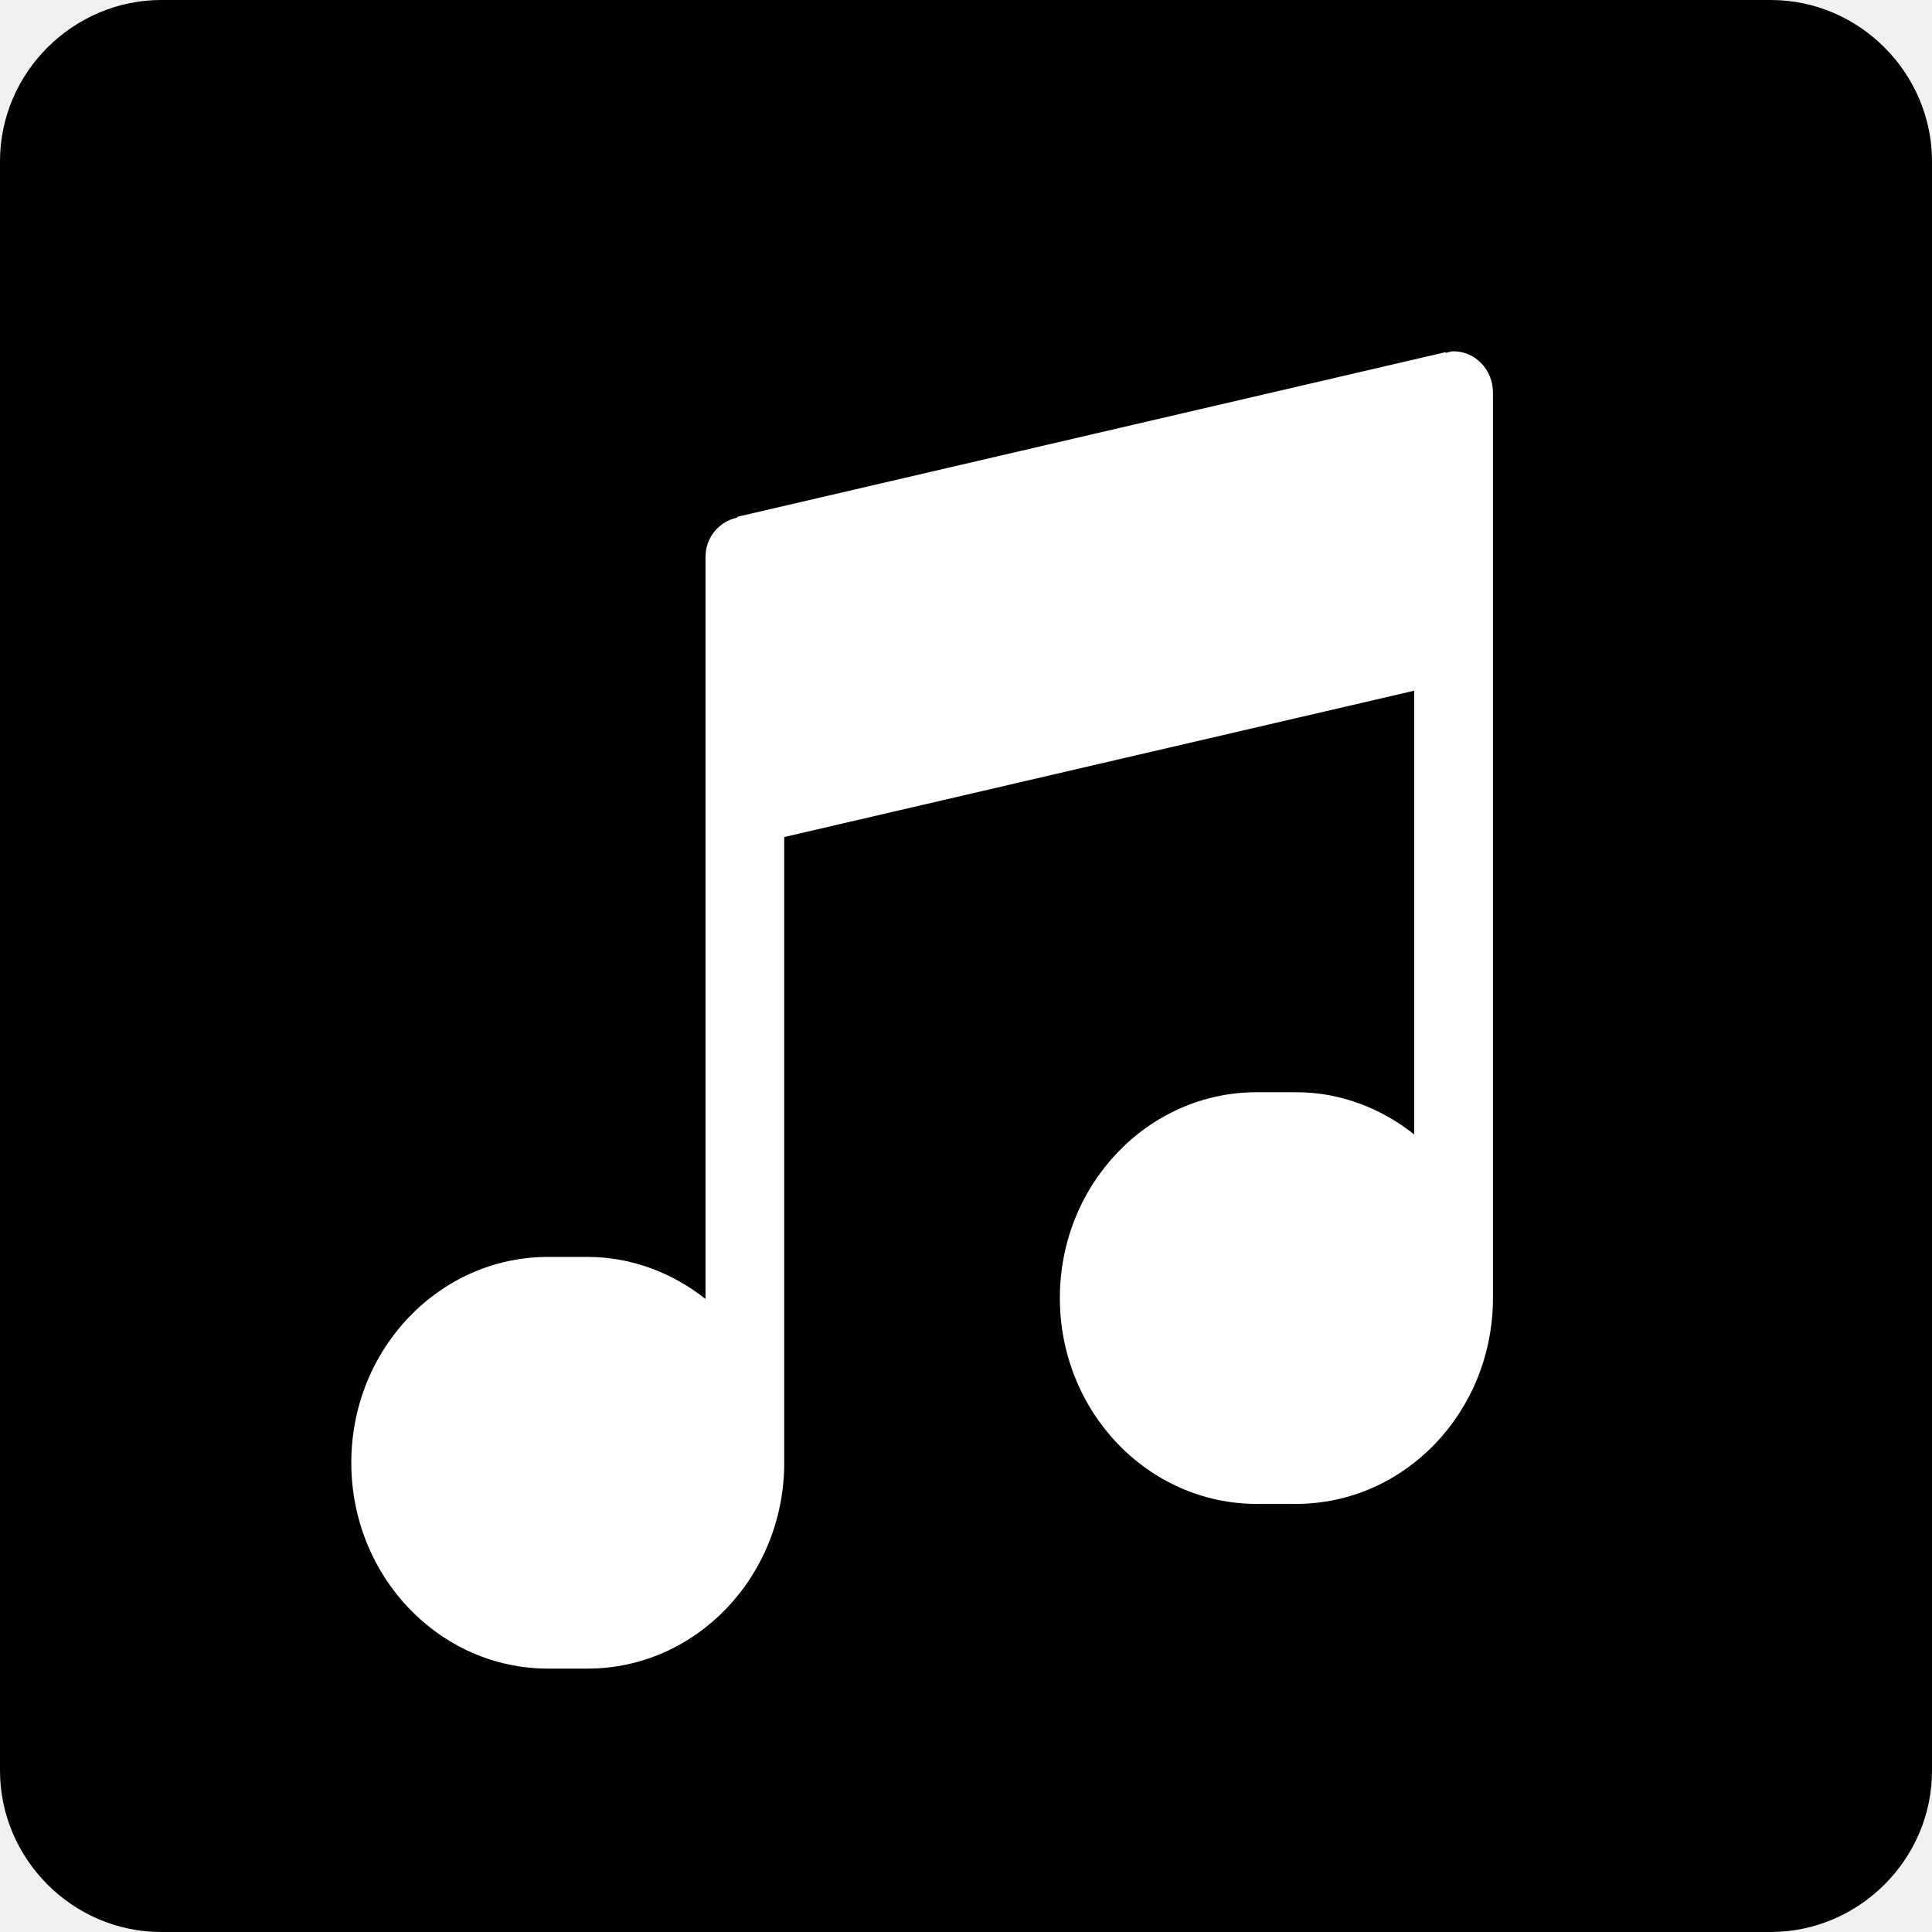
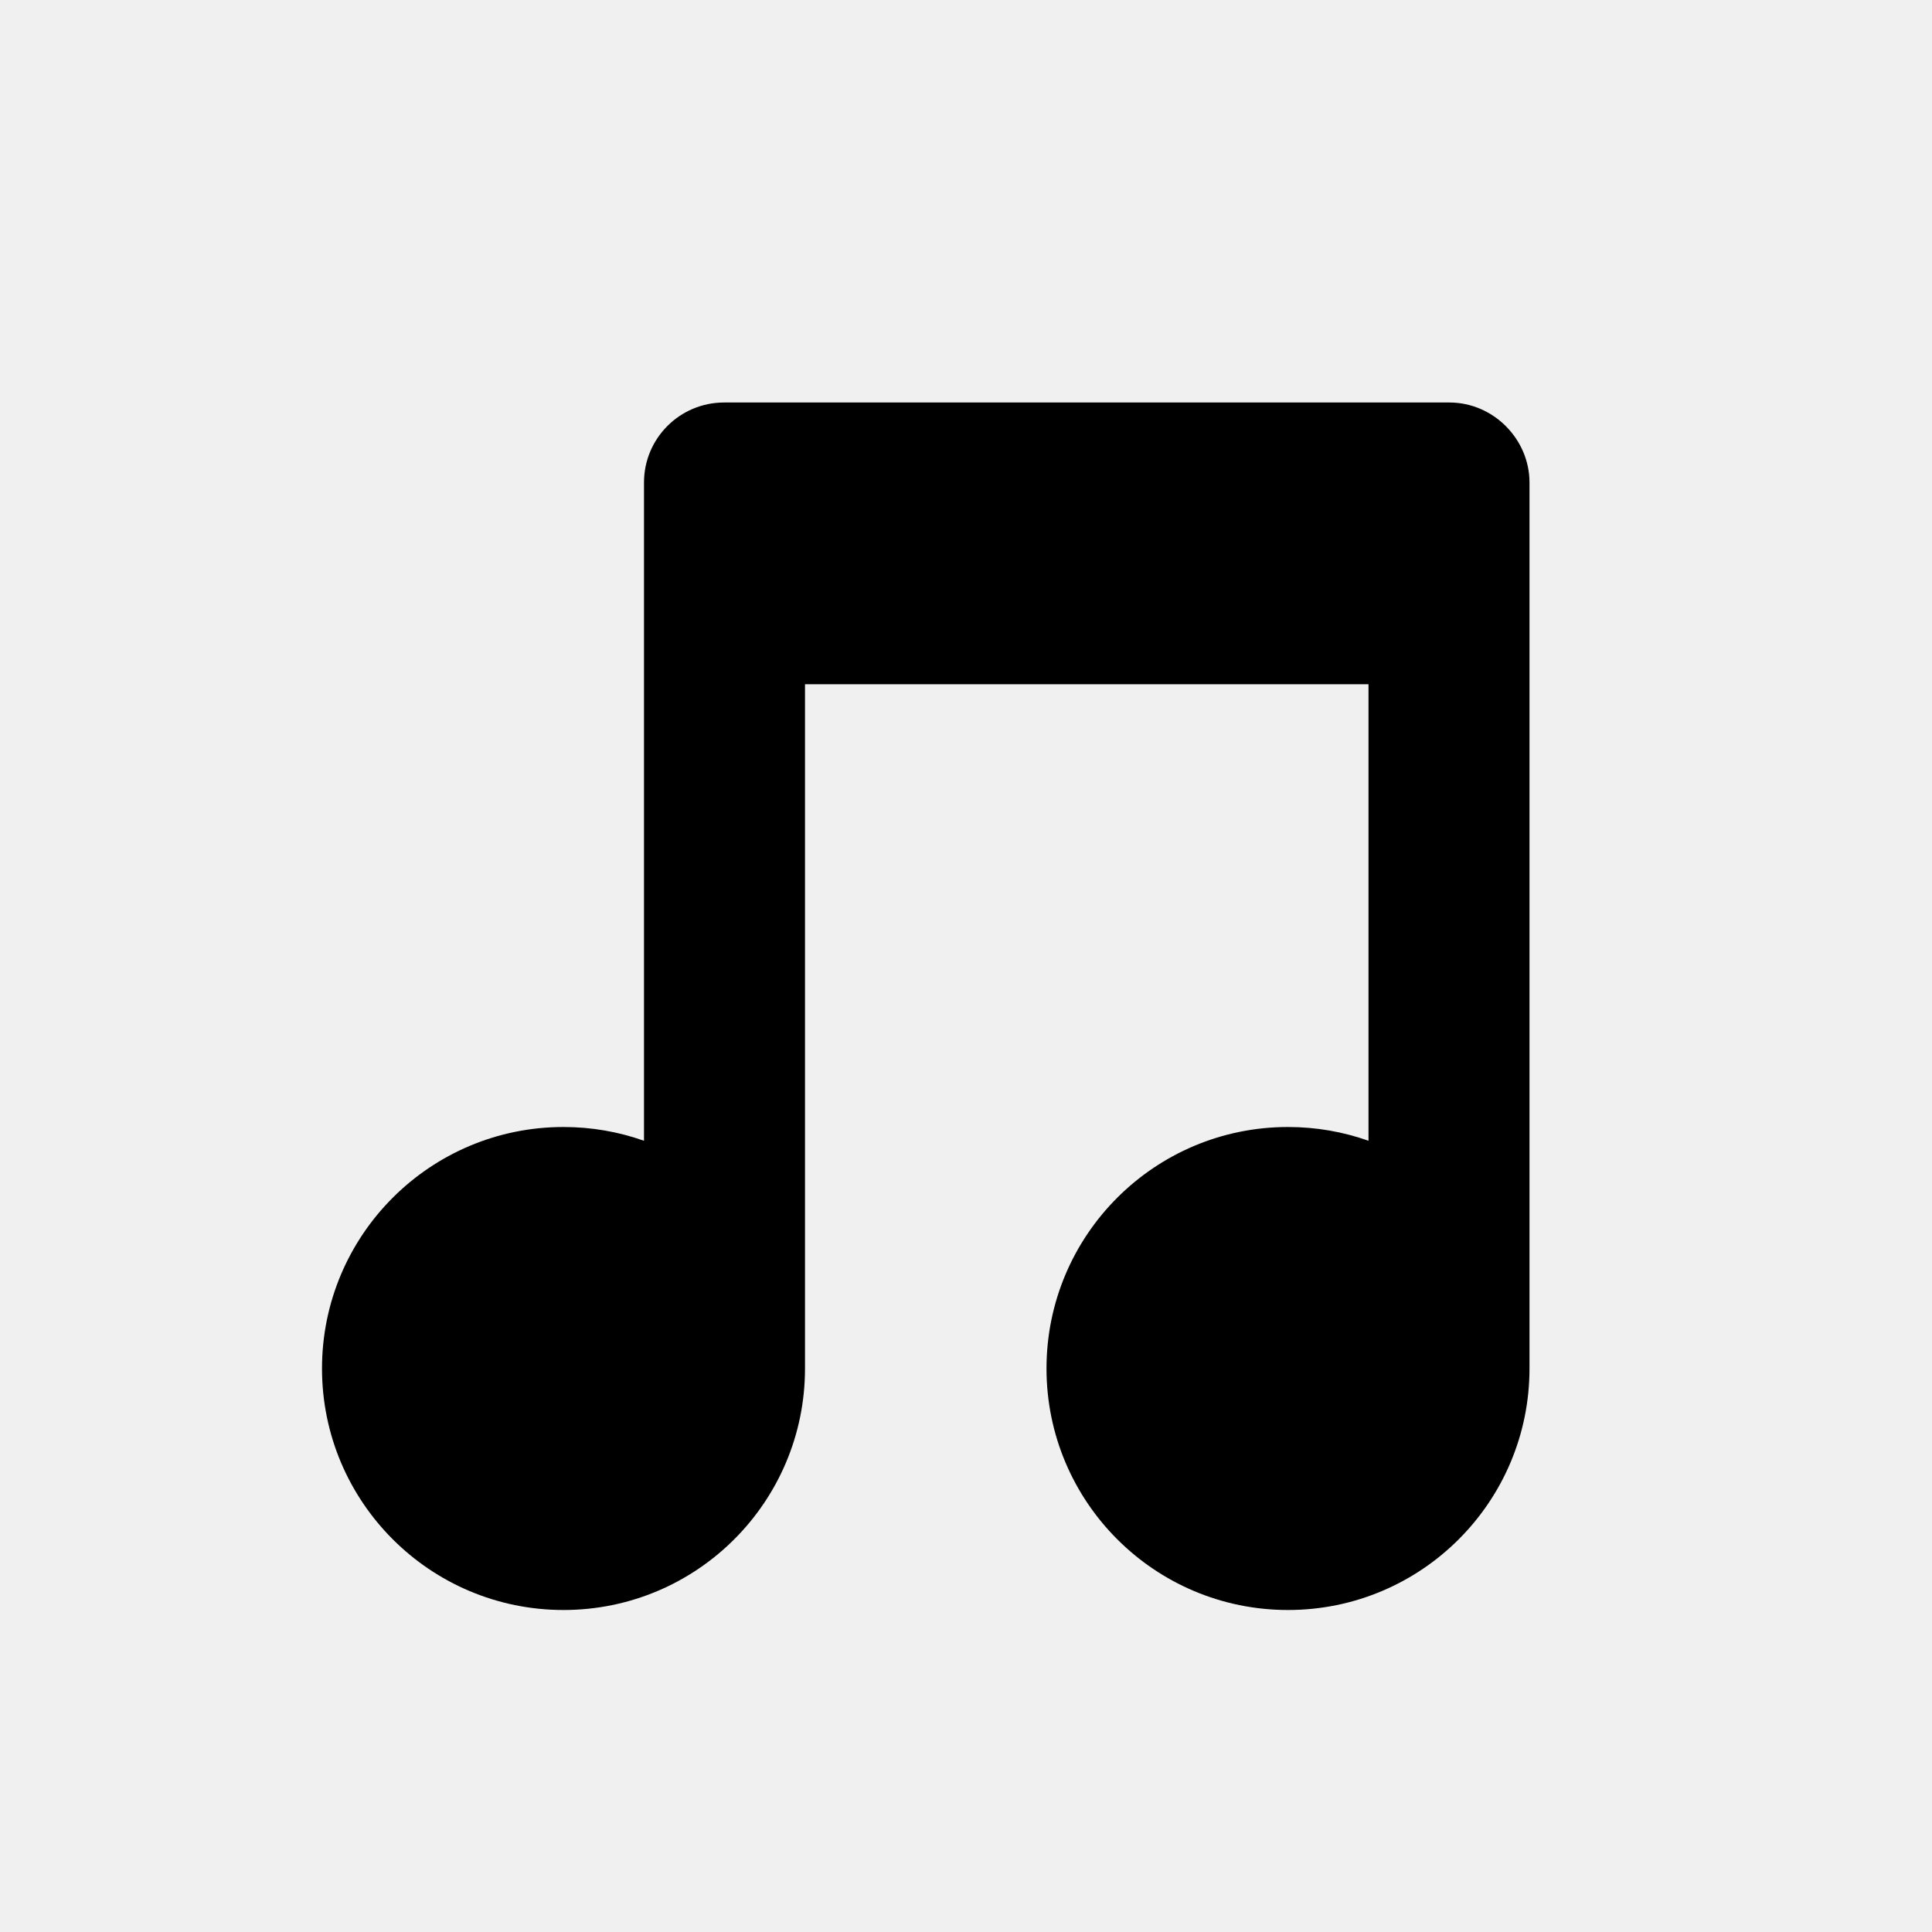
- <svg xmlns="http://www.w3.org/2000/svg" width="12px" height="12px" viewBox="0 0 12 12" version="1.1">
-   <g id="Symbols" stroke="none" stroke-width="1" fill="none" fill-rule="evenodd">
-     <g id="audio-icon">
-       <g>
-         <rect id="Rectangle-2" fill="#FFFFFF" x="1" y="1" width="10" height="10" />
-         <path d="M0,1.002 C0,0.449 0.456,0 1.002,0 L10.998,0 C11.551,0 12,0.456 12,1.002 L12,10.998 C12,11.551 11.544,12 10.998,12 L1.002,12 C0.449,12 0,11.544 0,10.998 L0,1.002 Z M9.028,2.182 C9.012,2.182 8.997,2.188 8.981,2.192 L8.98,2.187 L4.579,3.21 L4.58,3.215 C4.468,3.238 4.382,3.336 4.382,3.46 L4.382,8.068 C4.178,7.907 3.925,7.807 3.649,7.807 L3.404,7.807 C2.729,7.807 2.182,8.379 2.182,9.085 C2.182,9.791 2.729,10.364 3.404,10.364 L3.649,10.364 C4.324,10.364 4.871,9.791 4.871,9.085 L4.871,5.199 L8.784,4.29 L8.784,7.046 C8.579,6.884 8.327,6.784 8.05,6.784 L7.806,6.784 C7.131,6.784 6.583,7.356 6.583,8.062 C6.583,8.769 7.131,9.341 7.806,9.341 L8.05,9.341 C8.725,9.341 9.273,8.769 9.273,8.062 L9.273,2.438 C9.273,2.296 9.163,2.182 9.028,2.182 Z" id="Combined-Shape" fill="currentColor" />
+ <svg xmlns="http://www.w3.org/2000/svg" width="24px" height="24px" viewBox="0 0 24 24" version="1.1">
+   <defs />
+   <g id="Global" stroke="none" stroke-width="1" fill="none" fill-rule="evenodd">
+     <g id="audio" fill="currentColor">
+       <g id="Combined-Shape">
+         <path d="M17,8.5 L10,8.5 L10,17 C10,18.657 8.657,20 7,20 C5.343,20 4,18.657 4,17 C4,15.343 5.343,14 7,14 C7.351,14 7.687,14.06 8,14.171 L8,7.75 L8,5.994 C8,5.445 8.445,5 8.996,5 L18.004,5 C18.554,5 19,5.458 19,5.994 L19,7.75 L19,17 C19,18.657 17.657,20 16,20 C14.343,20 13,18.657 13,17 C13,15.343 14.343,14 16,14 C16.351,14 16.687,14.06 17,14.171 L17,8.5 Z" />
      </g>
    </g>
  </g>
</svg>
